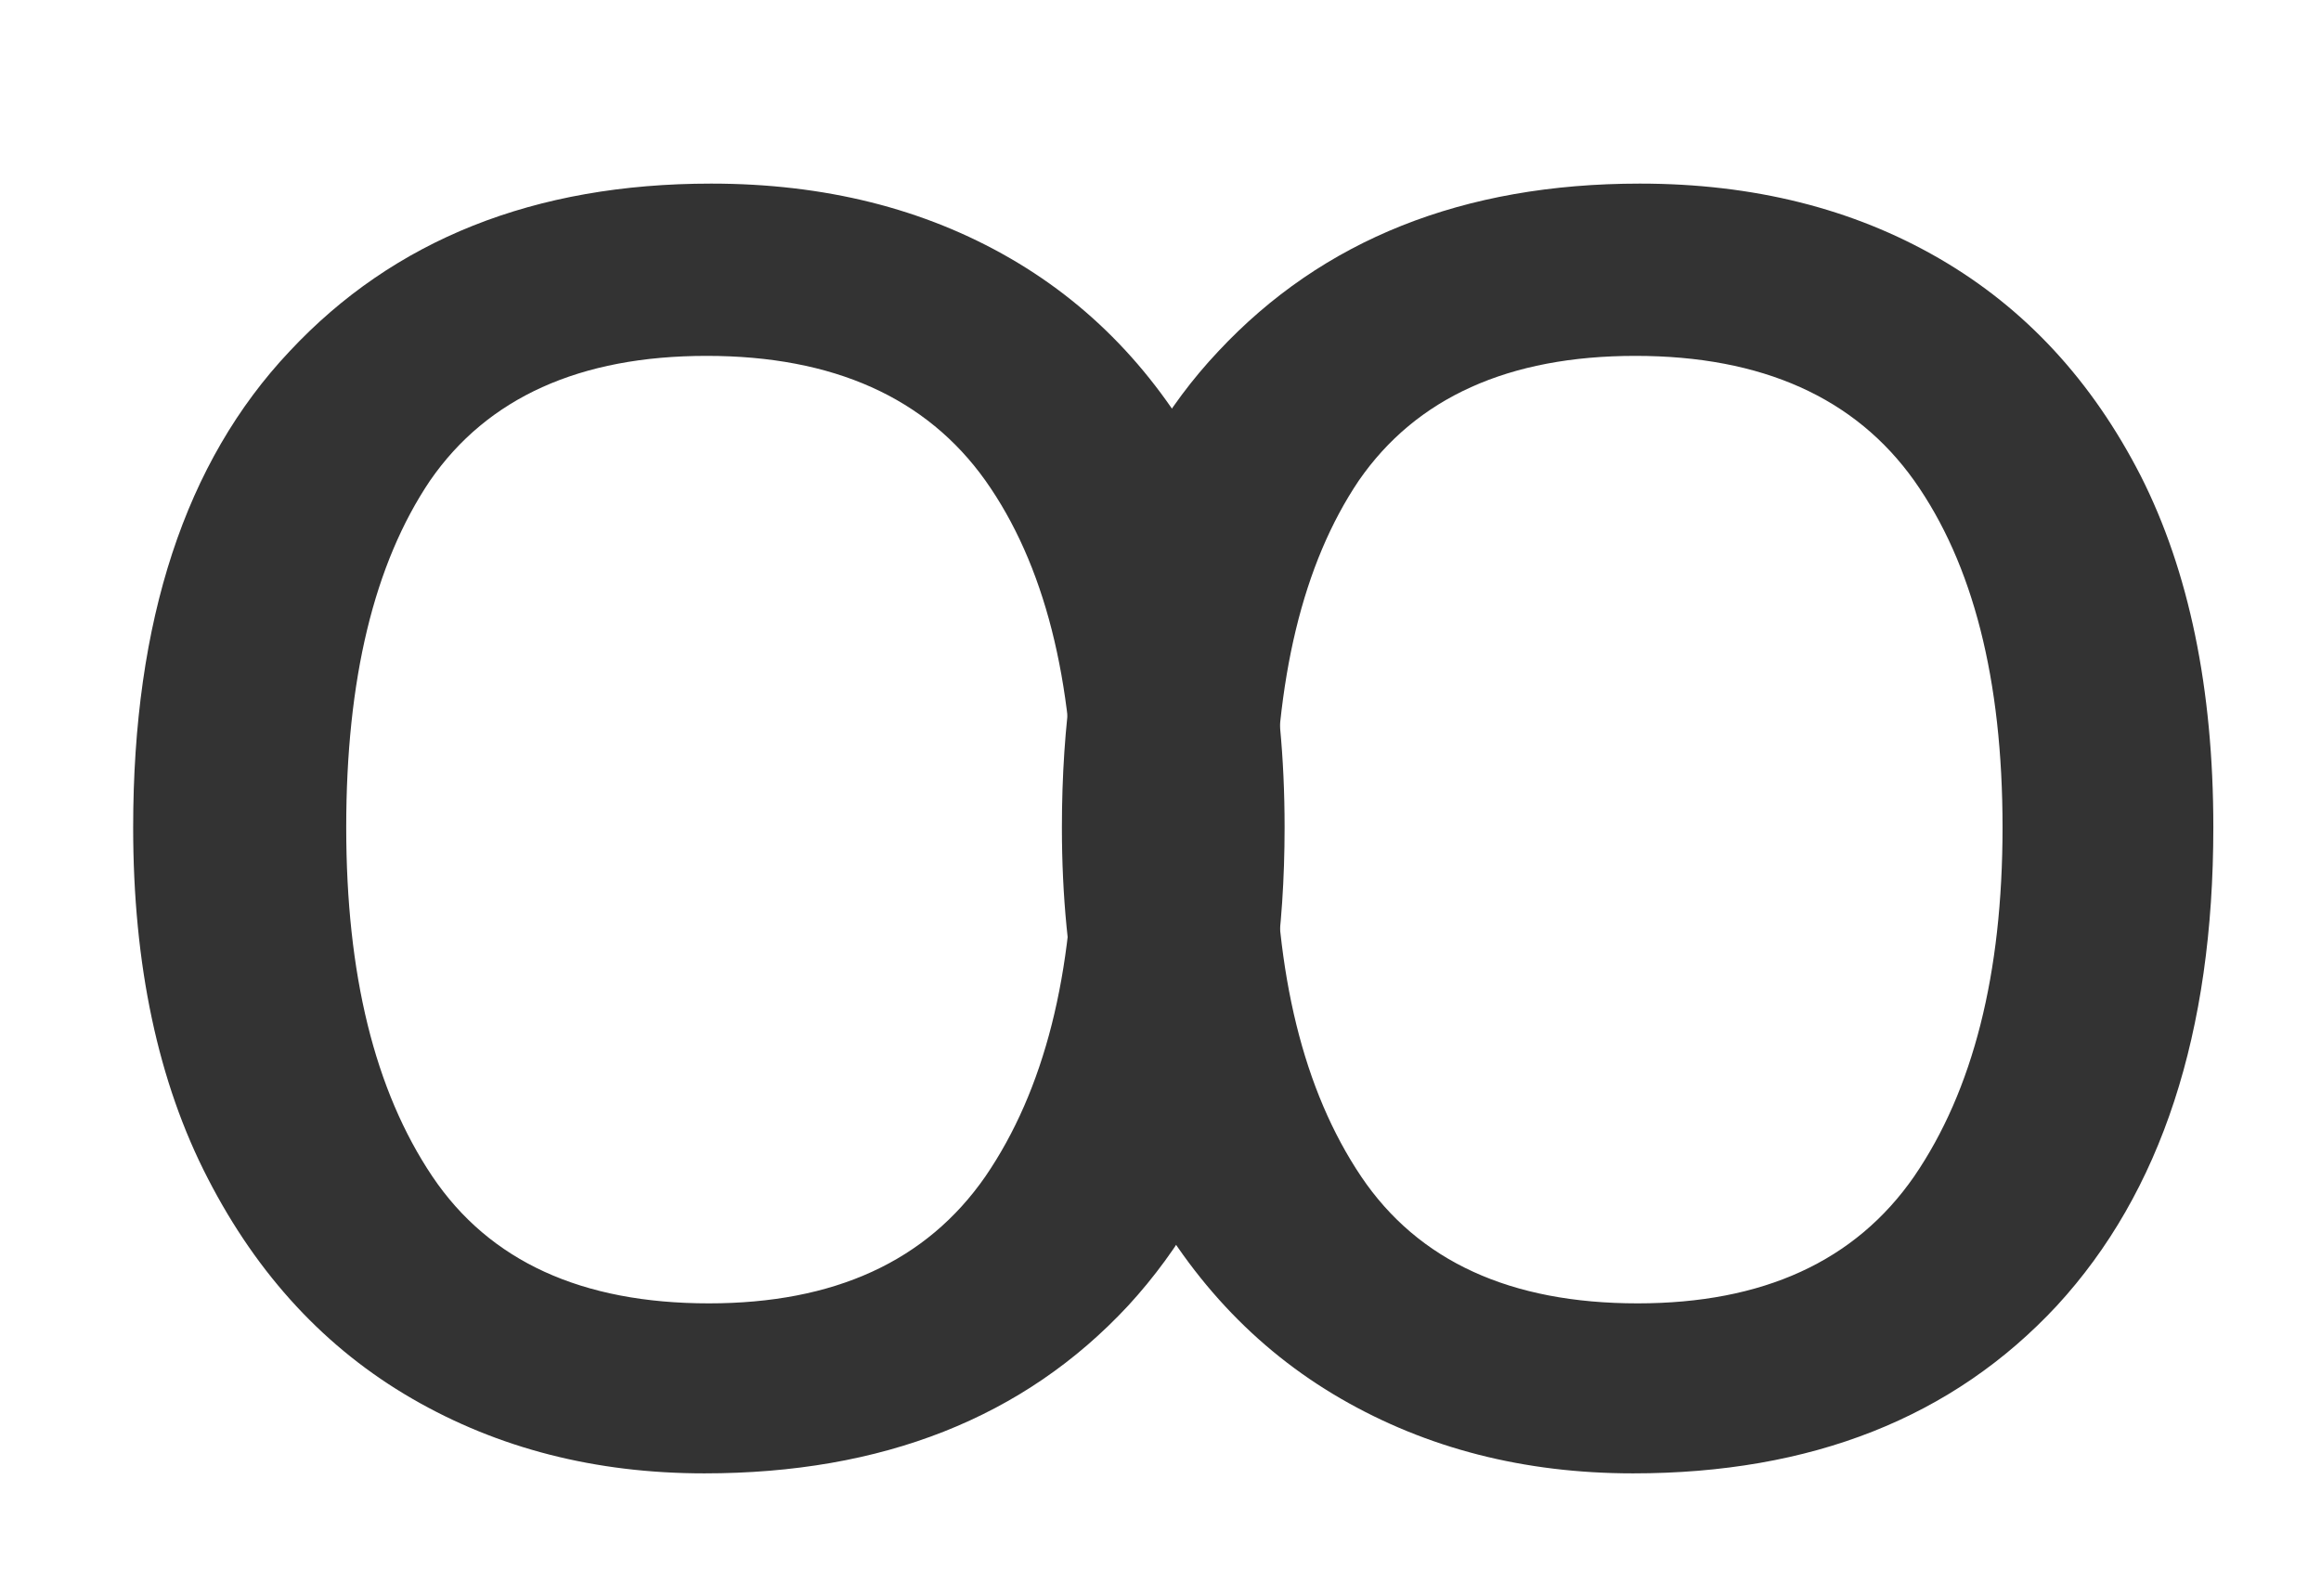
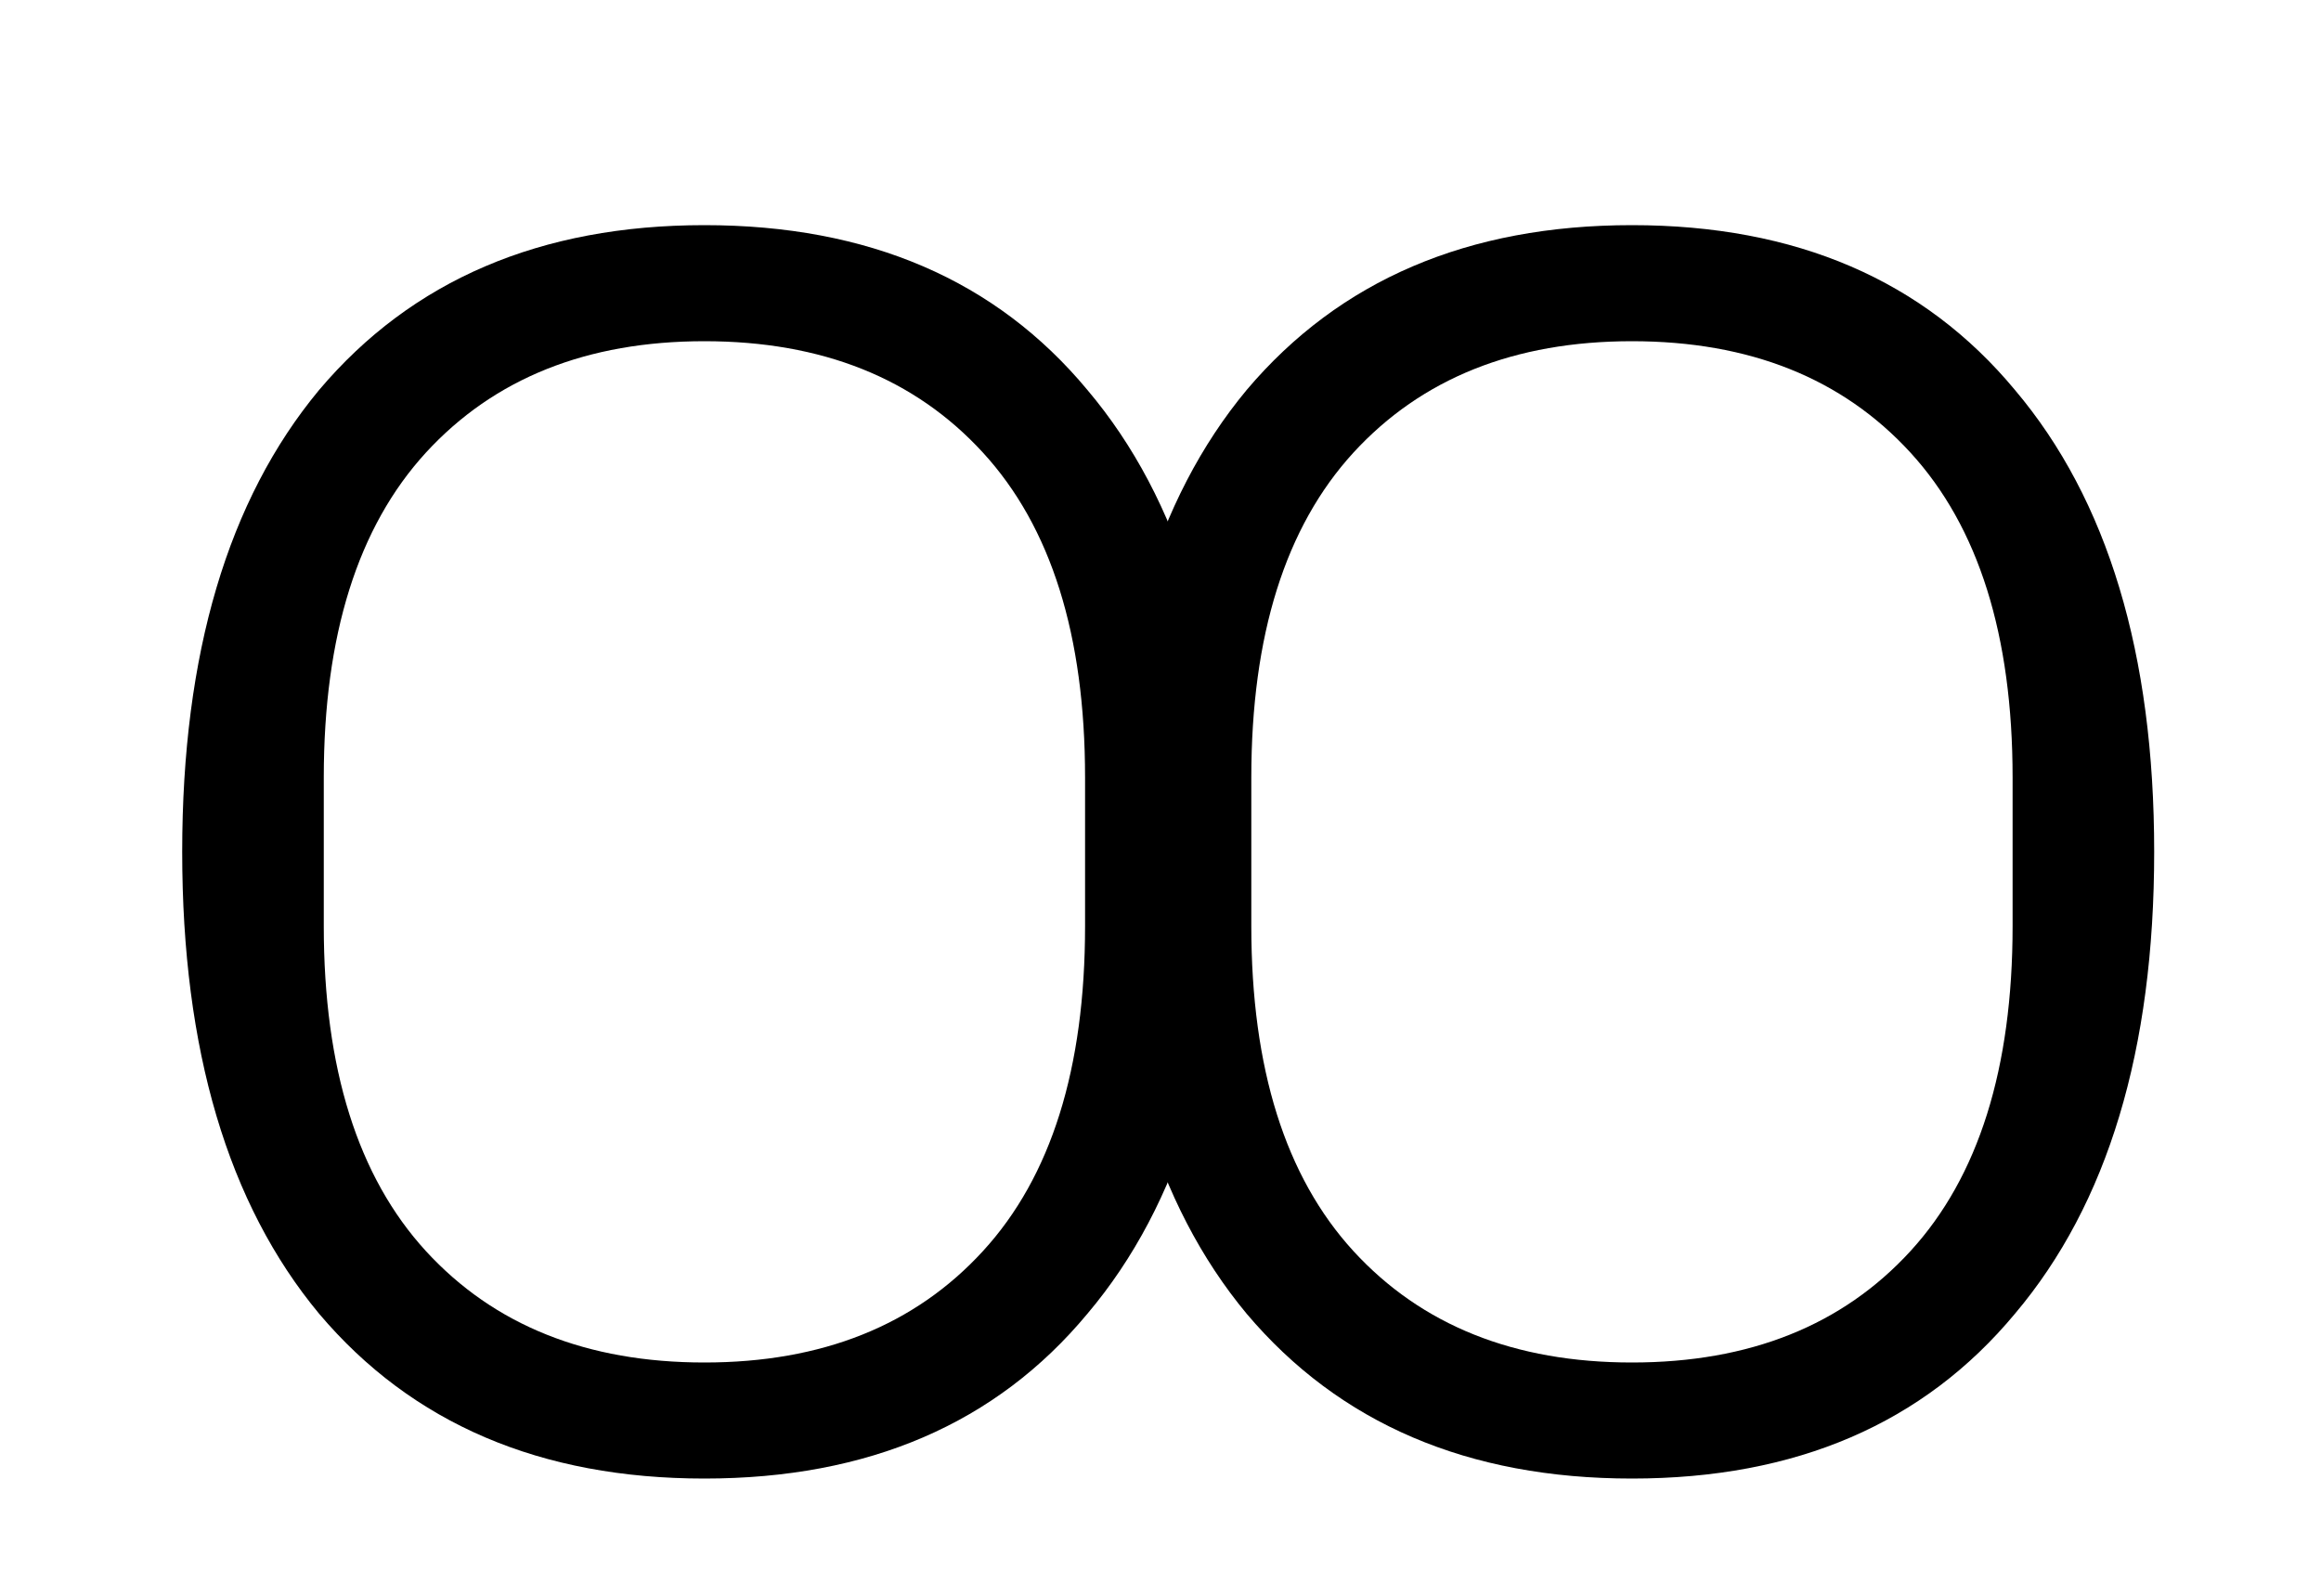
<svg xmlns="http://www.w3.org/2000/svg" width="16" height="11">
-   <text fill="#333" fill-rule="evenodd" font-family="IBMPlexMono-Light, IBM Plex Mono Light" font-size="16" letter-spacing="-3.2">
-     <tspan x=".044" y="10">o</tspan>
-     <tspan x="6.444" y="10" letter-spacing="-.044">o</tspan>
-   </text>
+   <path d="M4.856 10.192C3.726 10.192 2.84 9.813 2.2 9.056C1.571 8.299 1.256 7.237 1.256 5.872C1.256 4.507 1.571 3.445 2.2 2.688C2.84 1.931 3.726 1.552 4.856 1.552C5.987 1.552 6.867 1.931 7.496 2.688C8.136 3.445 8.456 4.507 8.456 5.872C8.456 7.237 8.136 8.299 7.496 9.056C6.867 9.813 5.987 10.192 4.856 10.192ZM4.856 9.392C5.667 9.392 6.307 9.136 6.776 8.624C7.246 8.112 7.48 7.365 7.48 6.384V5.36C7.48 4.379 7.246 3.632 6.776 3.12C6.307 2.608 5.667 2.352 4.856 2.352C4.046 2.352 3.406 2.608 2.936 3.12C2.467 3.632 2.232 4.379 2.232 5.36V6.384C2.232 7.365 2.467 8.112 2.936 8.624C3.406 9.136 4.046 9.392 4.856 9.392Z" />
+   <path d="M11.25 10.192C10.12 10.192 9.234 9.813 8.594 9.056C7.965 8.299 7.65 7.237 7.65 5.872C7.65 4.507 7.965 3.445 8.594 2.688C9.234 1.931 10.12 1.552 11.25 1.552C12.381 1.552 13.261 1.931 13.89 2.688C14.53 3.445 14.85 4.507 14.85 5.872C14.85 7.237 14.53 8.299 13.89 9.056C13.261 9.813 12.381 10.192 11.25 10.192ZM11.25 9.392C12.061 9.392 12.701 9.136 13.17 8.624C13.639 8.112 13.874 7.365 13.874 6.384V5.36C13.874 4.379 13.639 3.632 13.17 3.12C12.701 2.608 12.061 2.352 11.25 2.352C10.44 2.352 9.8 2.608 9.33 3.12C8.861 3.632 8.626 4.379 8.626 5.36V6.384C8.626 7.365 8.861 8.112 9.33 8.624C9.8 9.136 10.44 9.392 11.25 9.392Z" />
</svg>
